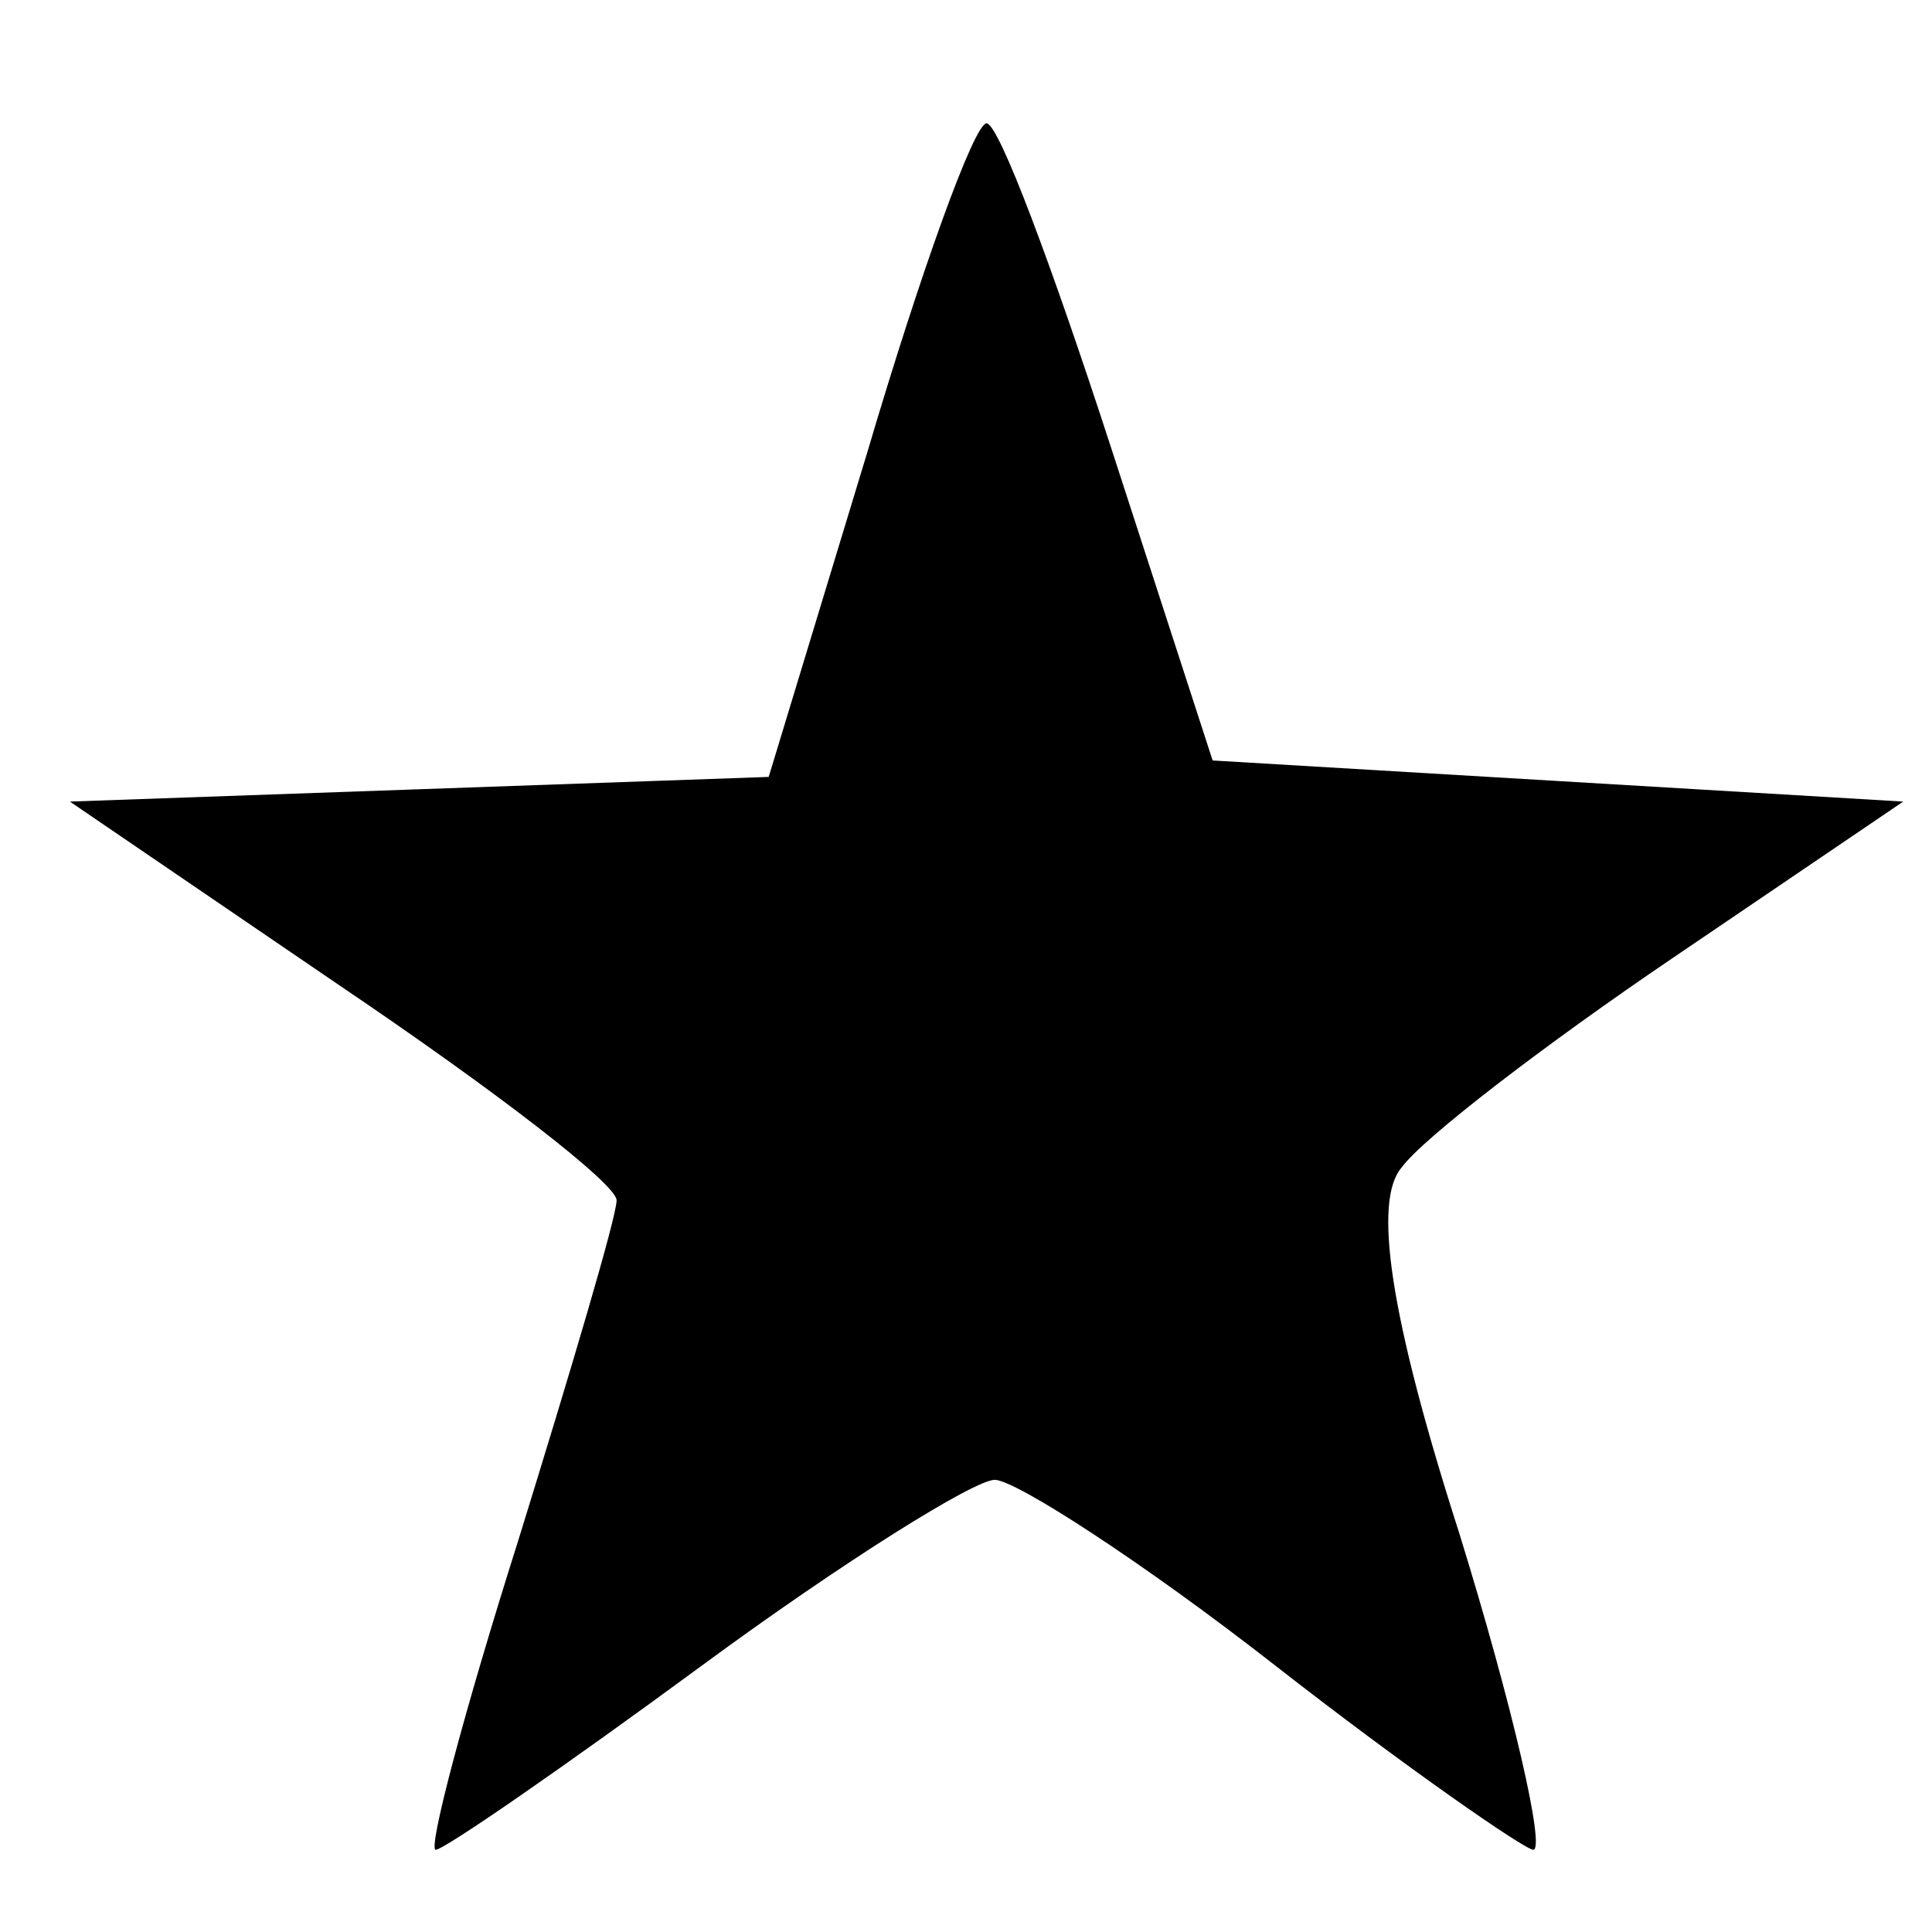
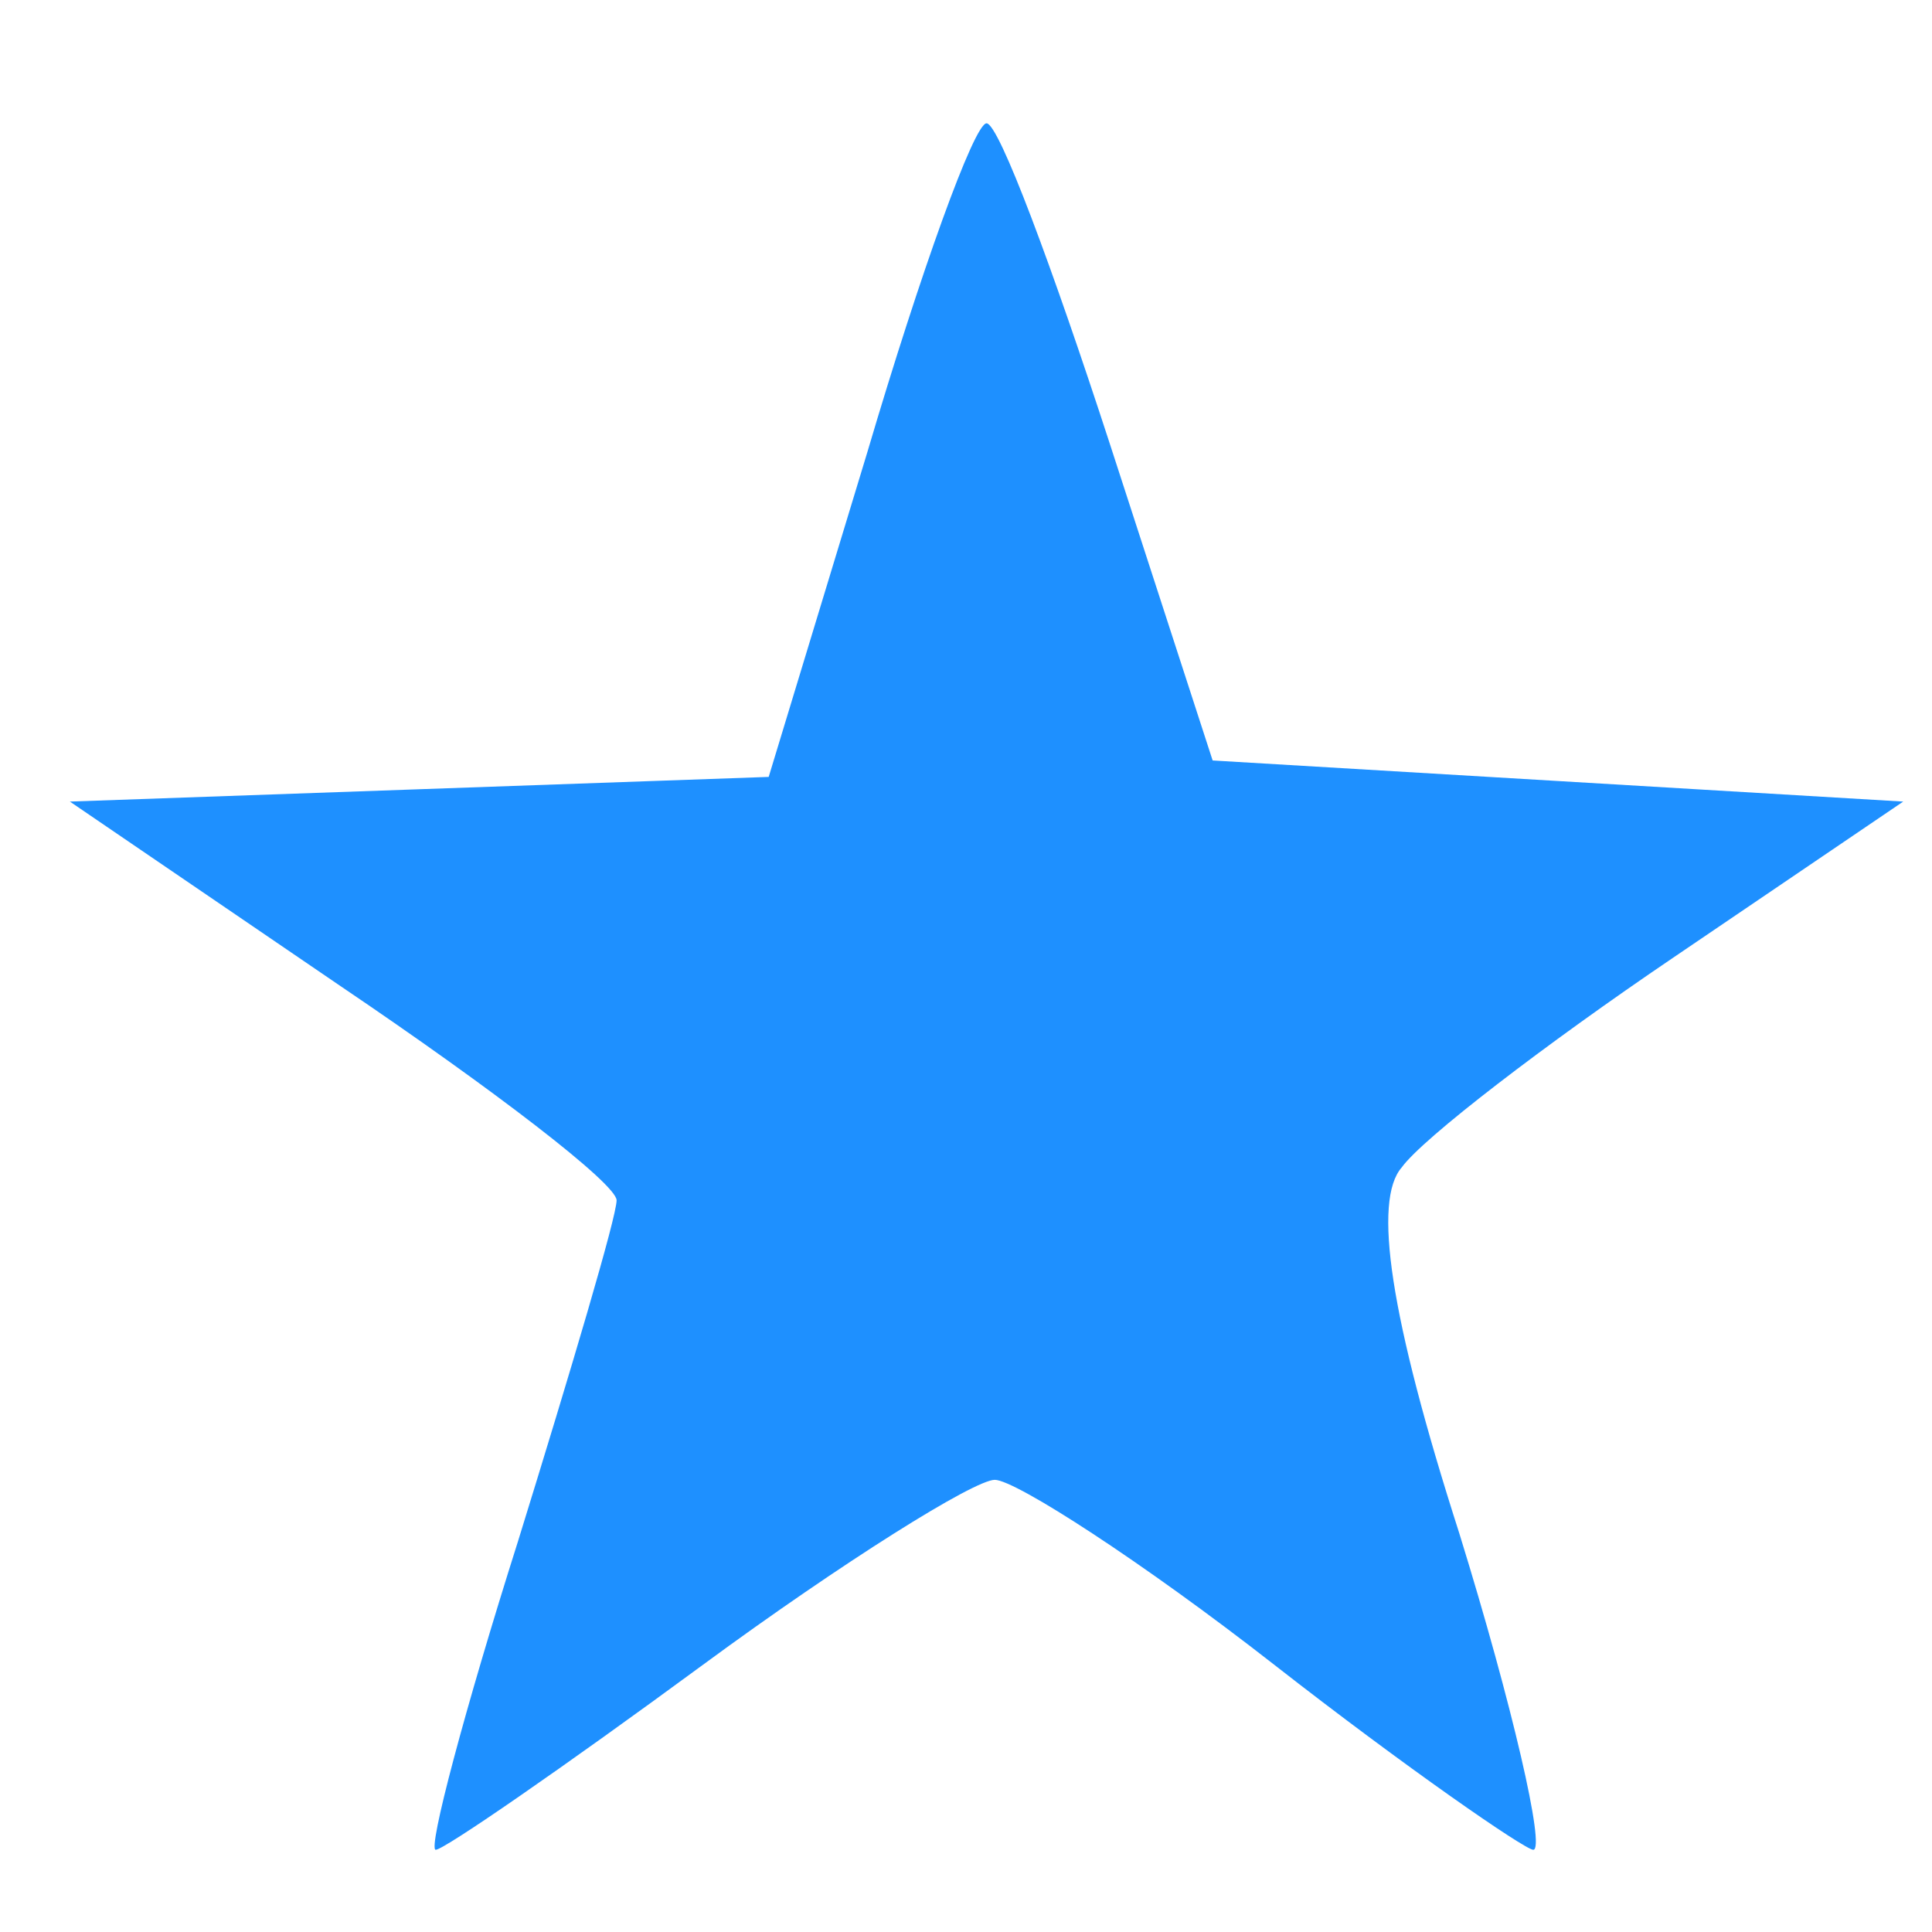
<svg xmlns="http://www.w3.org/2000/svg" version="1.0" width="64" height="64" viewBox="0 0 47 47" preserveAspectRatio="xMidYMid meet">
-   <g transform="translate(0,47) scale(0.1,-0.1)" fill="#000000" stroke="none">
+   <g transform="translate(0,47) scale(0.1,-0.1)" fill="#1E90FF" stroke="none">
    <path d="M211 360 l-24 -79 -85 -3 -85 -3 66 -45 c37 -25 67 -48 67 -52 0 -4 -11 -41 -24 -83 -13 -41 -22 -75 -20 -75 2 0 31 20 65 45 34 25 66 45 71 45 5 0 36 -20 68 -45 32 -25 61 -45 63 -45 3 0 -5 35 -18 77 -17 53 -21 81 -14 89 5 7 35 30 66 51 l56 38 -84 5 -84 5 -25 77 c-14 43 -27 78 -30 78 -3 0 -16 -36 -29 -80z" />
  </g>
</svg>
